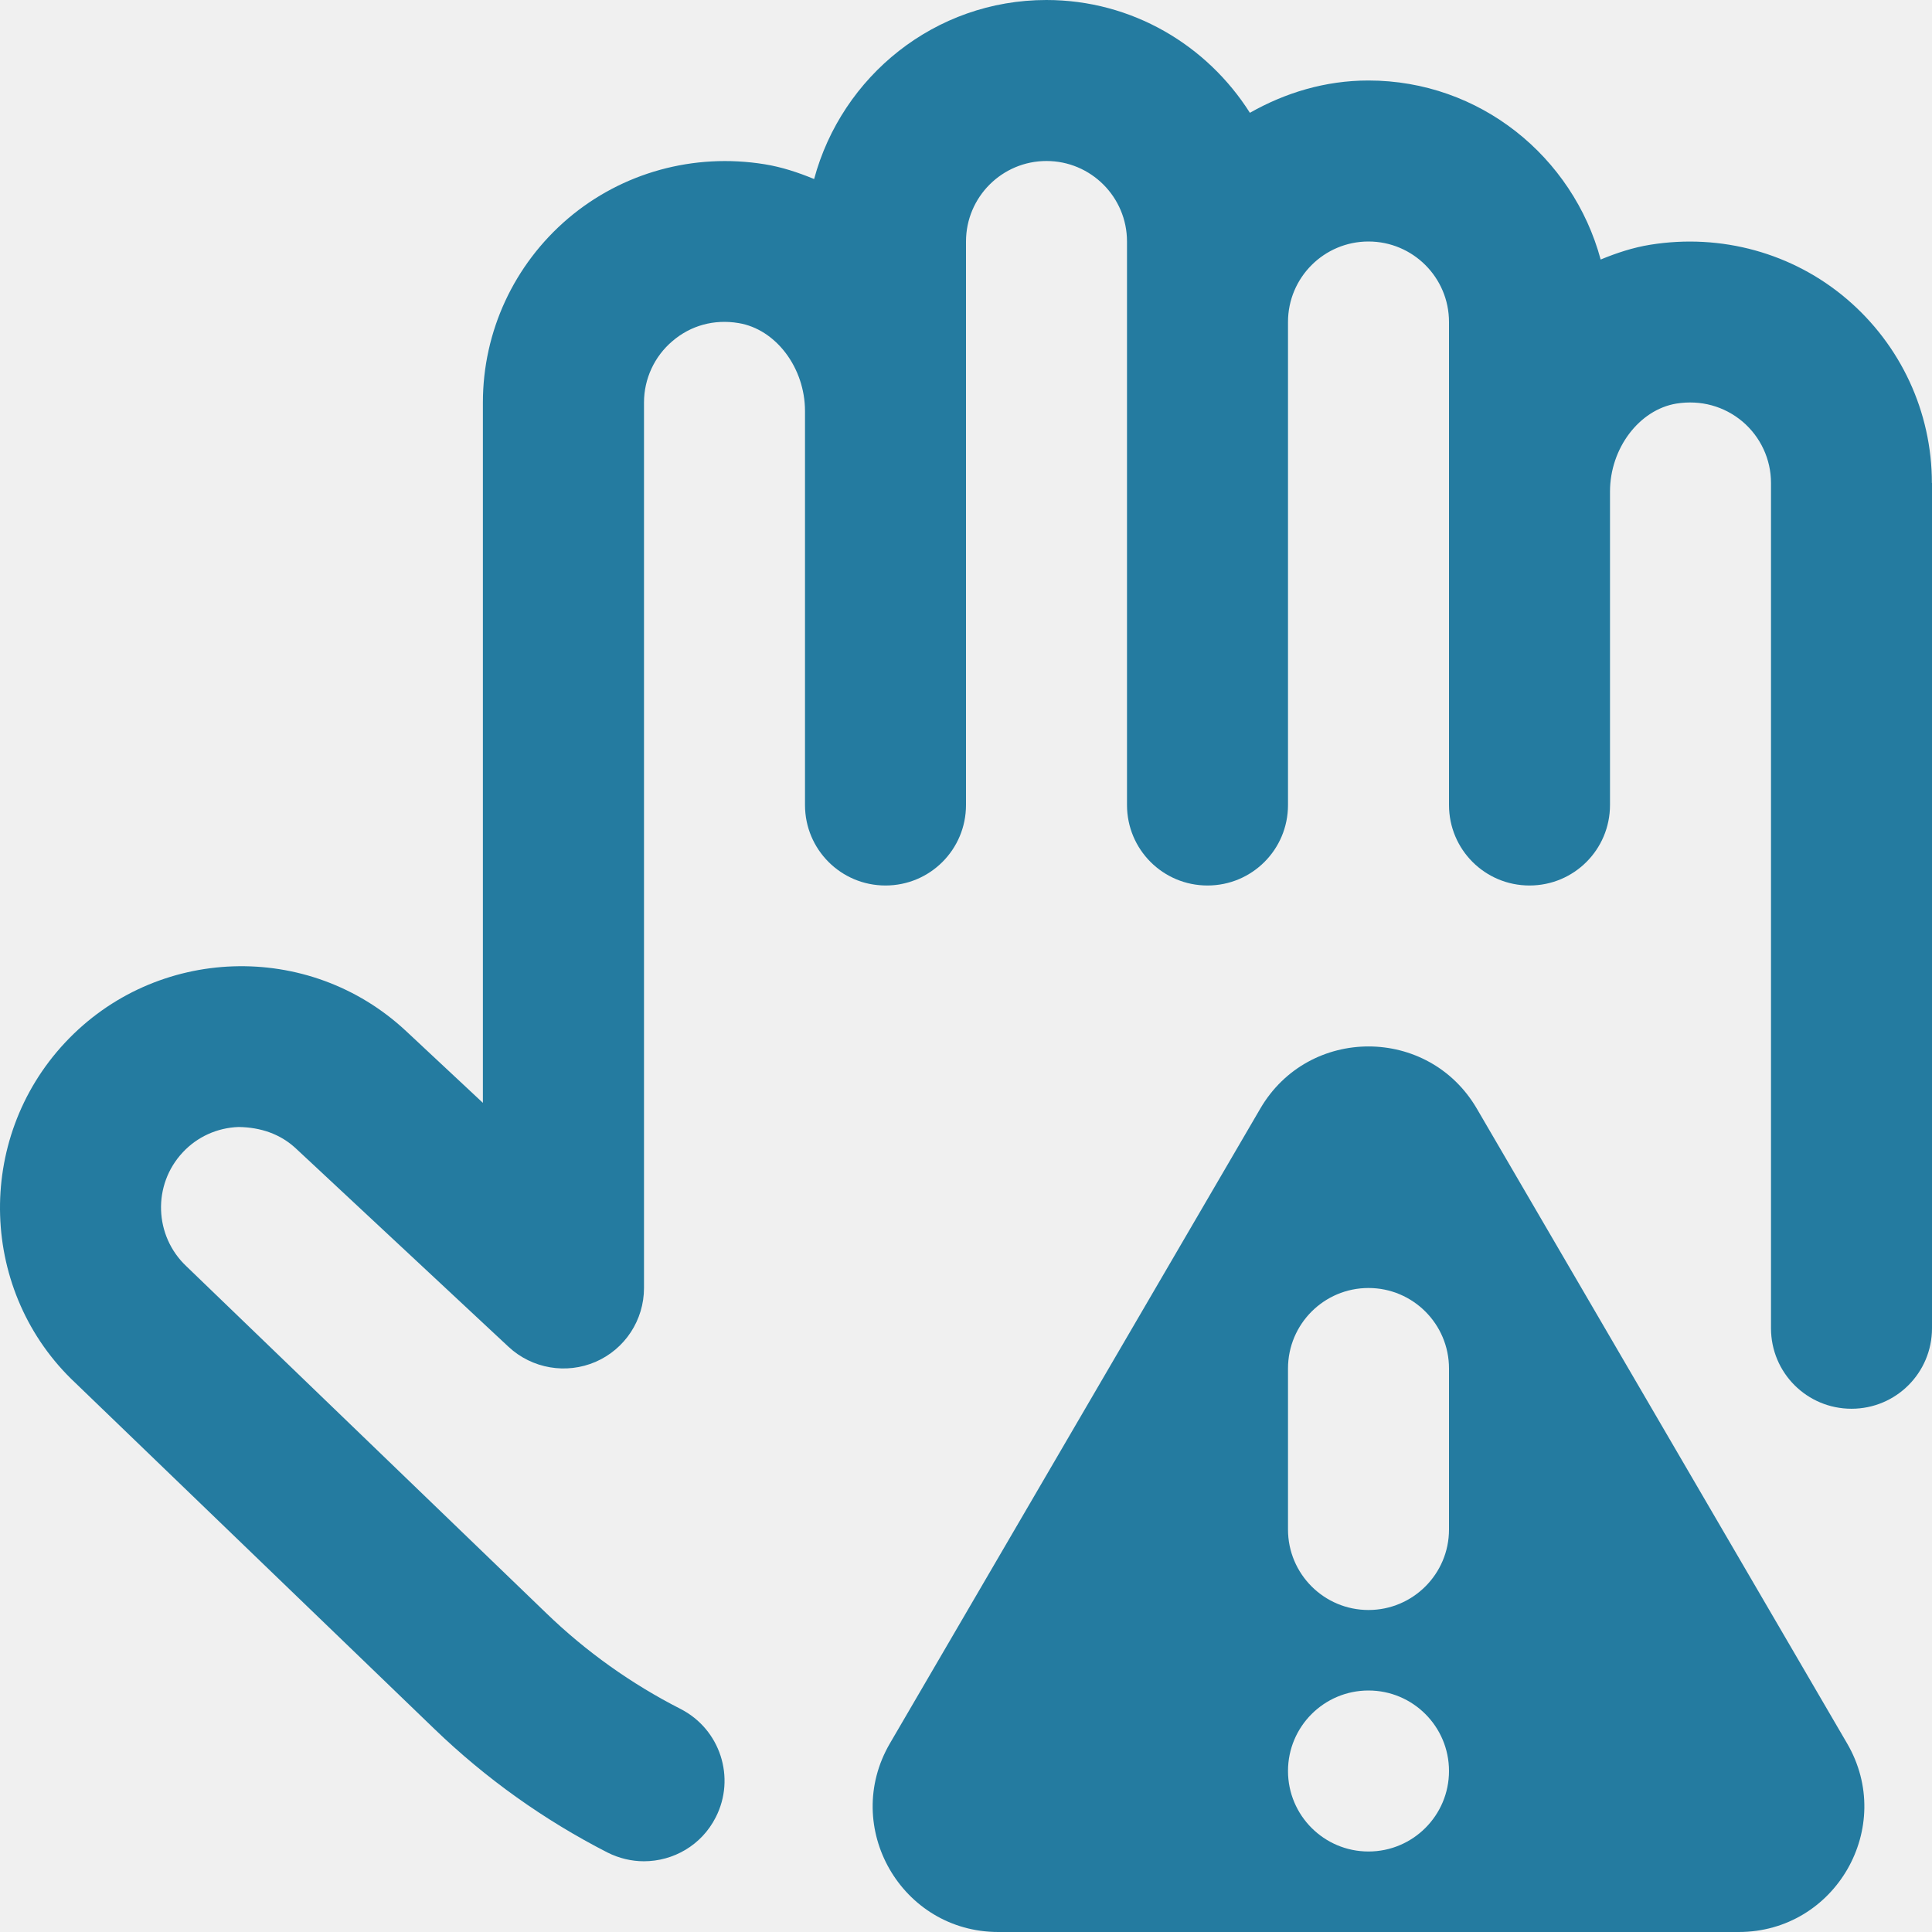
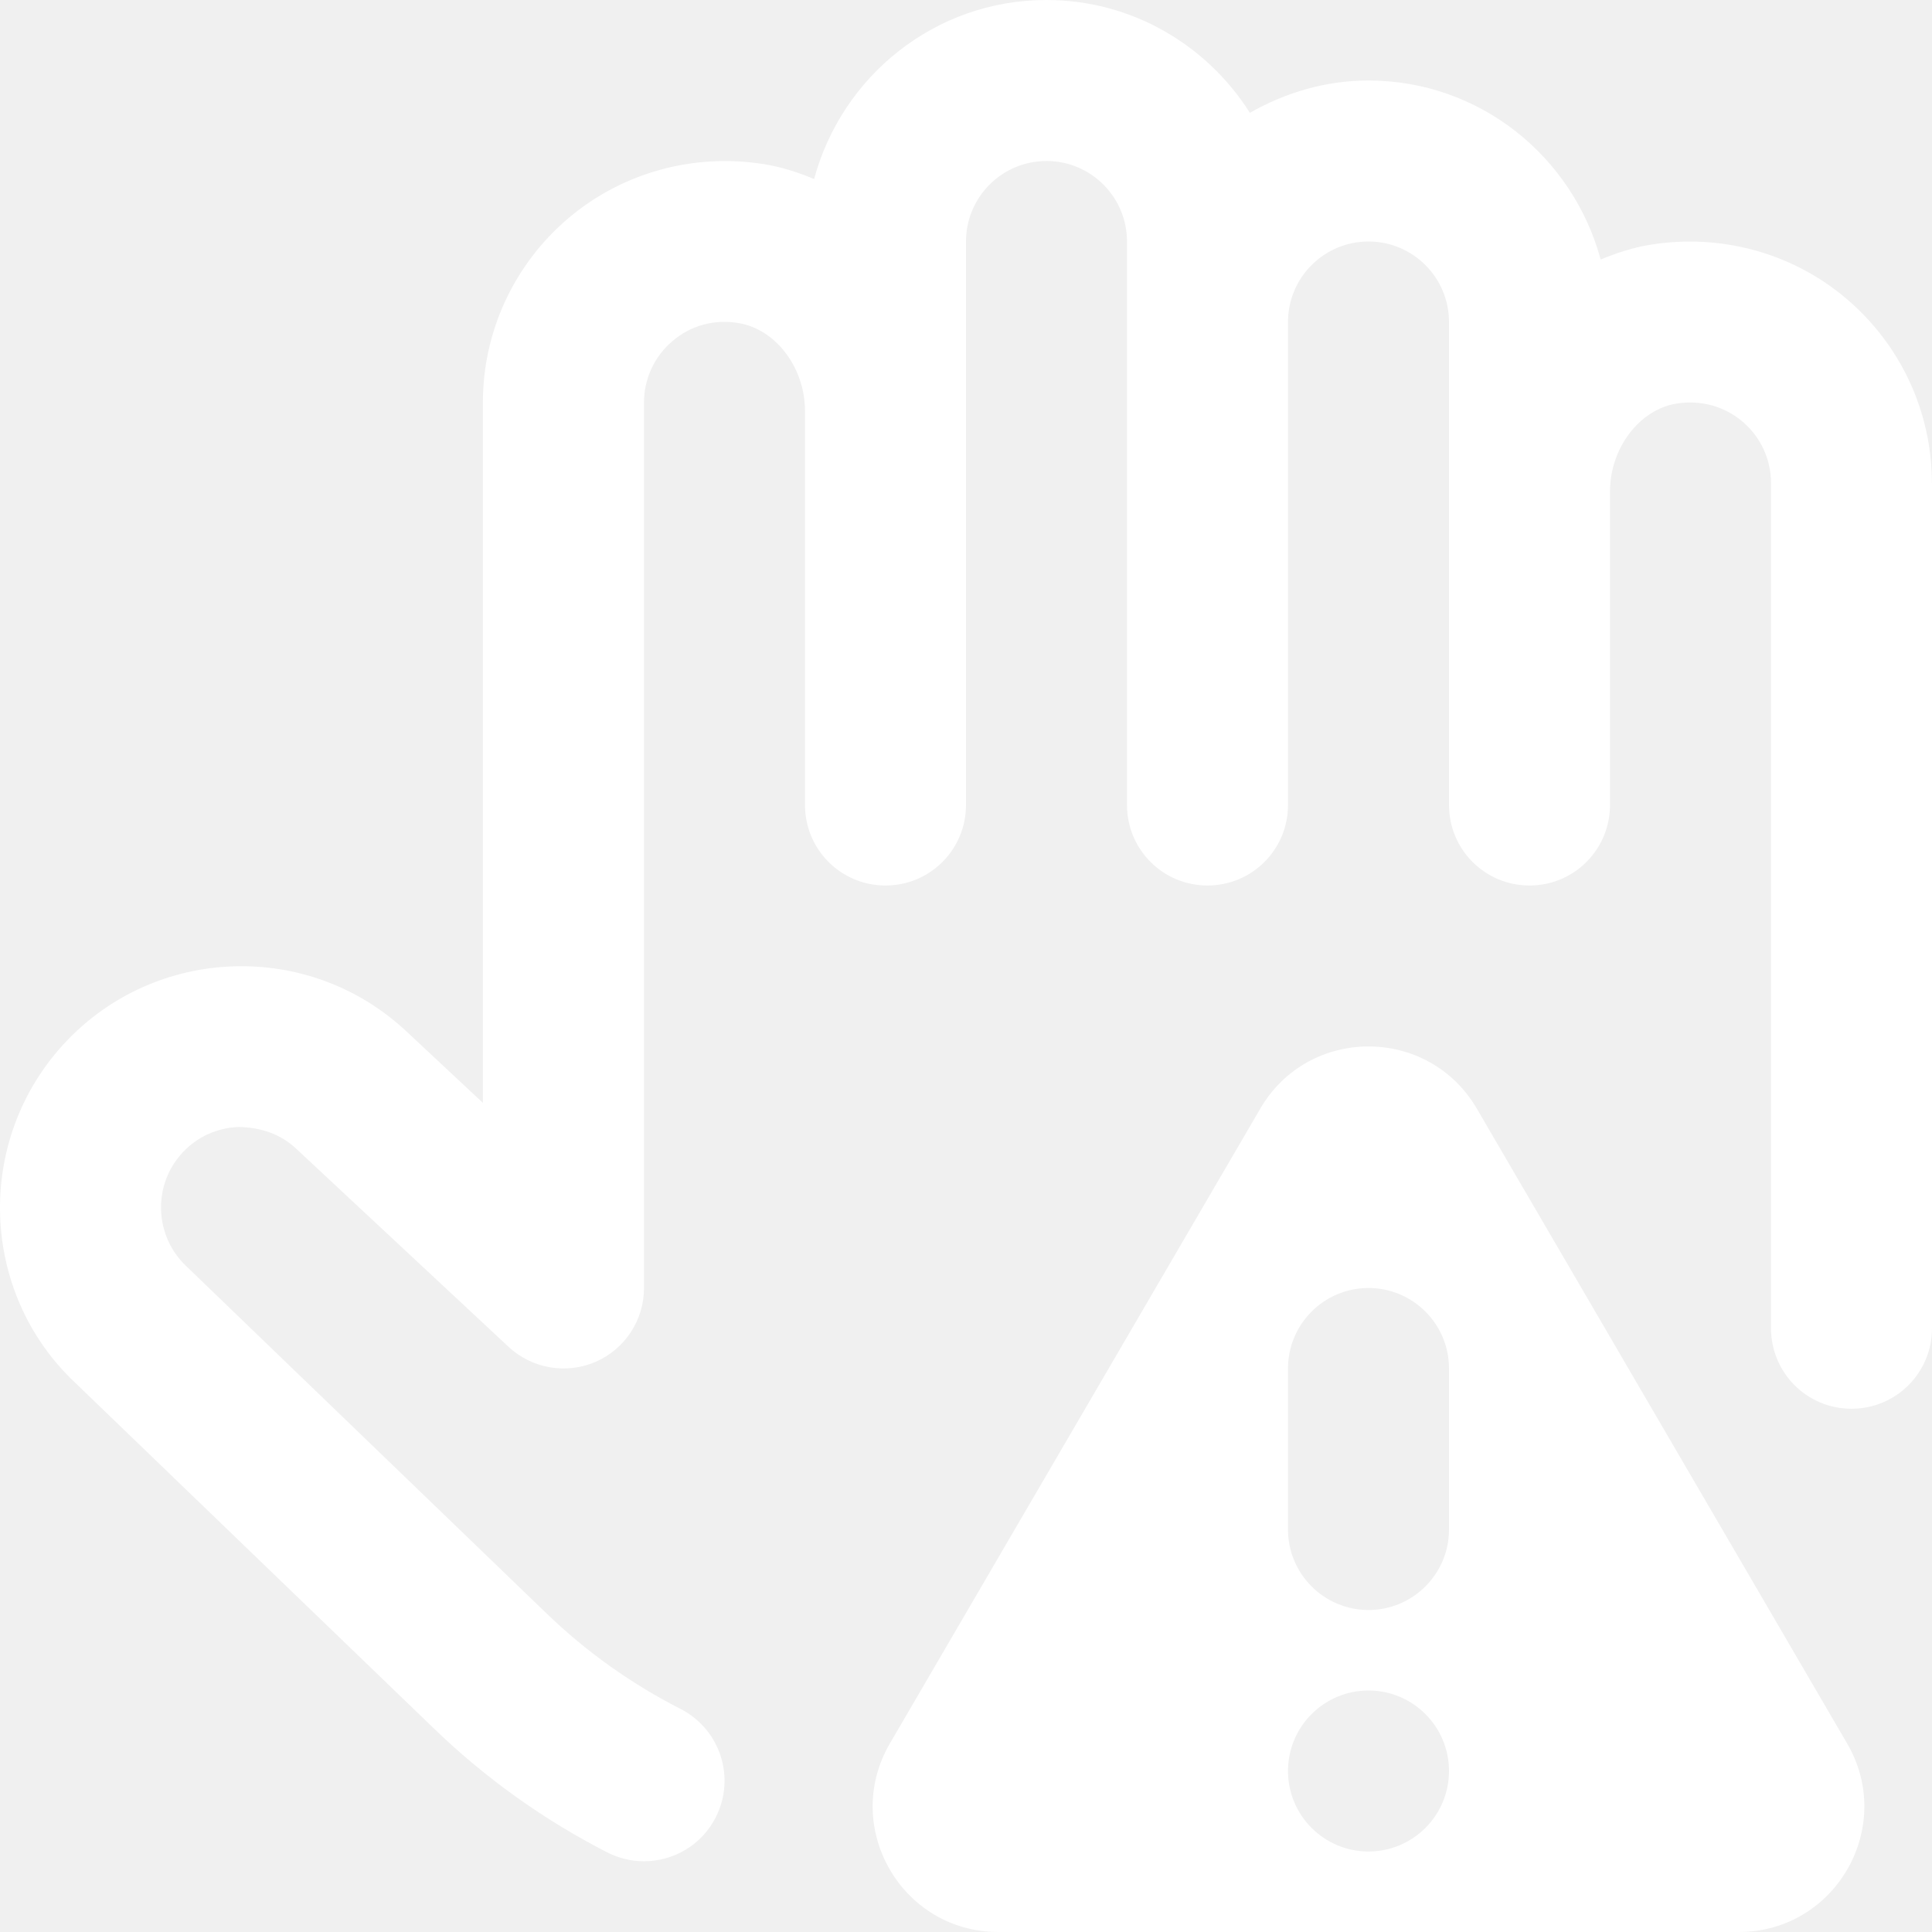
<svg xmlns="http://www.w3.org/2000/svg" width="18" height="18" viewBox="0 0 18 18" fill="none">
-   <path d="M13.76 10.33C13.309 9.556 12.191 9.556 11.741 10.33L8.291 16.243C7.837 17.022 8.399 18 9.301 18H16.199C17.102 18 17.663 17.021 17.209 16.243L13.76 10.33ZM12.75 17.25C12.336 17.25 12 16.914 12 16.5C12 16.086 12.336 15.75 12.75 15.75C13.164 15.75 13.5 16.086 13.5 16.5C13.5 16.914 13.164 17.25 12.75 17.25ZM13.5 14.25C13.5 14.664 13.164 15 12.75 15C12.336 15 12 14.664 12 14.25V12.75C12 12.336 12.336 12 12.75 12C13.164 12 13.5 12.336 13.5 12.75V14.25ZM18 4.5V12.375C18 12.79 17.665 13.125 17.25 13.125C16.835 13.125 16.5 12.79 16.5 12.375V4.5C16.5 4.279 16.403 4.071 16.235 3.928C16.064 3.784 15.845 3.724 15.619 3.76C15.272 3.817 15 4.177 15 4.58V7.5C15 7.915 14.665 8.25 14.25 8.25C13.835 8.25 13.5 7.915 13.5 7.5V3C13.5 2.586 13.164 2.25 12.75 2.25C12.336 2.25 12 2.586 12 3V7.5C12 7.915 11.665 8.25 11.25 8.25C10.835 8.25 10.5 7.915 10.5 7.5V2.25C10.5 1.836 10.164 1.5 9.75 1.5C9.336 1.5 9 1.836 9 2.25V7.5C9 7.915 8.665 8.25 8.25 8.25C7.835 8.25 7.5 7.915 7.5 7.5V3.83C7.5 3.427 7.229 3.067 6.881 3.01C6.654 2.972 6.435 3.032 6.265 3.178C6.097 3.32 6 3.53 6 3.75V12C6 12.299 5.823 12.569 5.549 12.688C5.276 12.806 4.957 12.752 4.738 12.548L2.759 10.702C2.613 10.565 2.429 10.503 2.223 10.5C2.024 10.507 1.838 10.591 1.703 10.736C1.419 11.039 1.436 11.515 1.737 11.798L5.088 15.028C5.46 15.388 5.882 15.688 6.341 15.922C6.71 16.111 6.857 16.563 6.668 16.932C6.536 17.192 6.273 17.341 5.999 17.341C5.885 17.341 5.768 17.314 5.659 17.259C5.069 16.957 4.526 16.57 4.047 16.108L0.704 12.886C-0.193 12.046 -0.241 10.619 0.607 9.713C1.453 8.809 2.877 8.76 3.783 9.606L4.499 10.275V3.75C4.499 3.088 4.789 2.464 5.293 2.035C5.797 1.607 6.463 1.424 7.122 1.53C7.284 1.556 7.437 1.607 7.585 1.668C7.843 0.71 8.711 0 9.749 0C10.547 0 11.246 0.421 11.645 1.051C11.973 0.865 12.346 0.75 12.749 0.75C13.787 0.75 14.654 1.46 14.913 2.418C15.061 2.357 15.214 2.306 15.376 2.28C16.036 2.174 16.702 2.357 17.205 2.785C17.709 3.214 17.999 3.838 17.999 4.5H18Z" fill="#247BA0" />
+   <path d="M13.76 10.33C13.309 9.556 12.191 9.556 11.741 10.33L8.291 16.243C7.837 17.022 8.399 18 9.301 18H16.199C17.102 18 17.663 17.021 17.209 16.243L13.76 10.33ZM12.75 17.25C12.336 17.25 12 16.914 12 16.5C12 16.086 12.336 15.75 12.75 15.75C13.164 15.75 13.5 16.086 13.5 16.5C13.5 16.914 13.164 17.25 12.75 17.25ZM13.5 14.25C13.5 14.664 13.164 15 12.75 15C12.336 15 12 14.664 12 14.25V12.75C12 12.336 12.336 12 12.75 12C13.164 12 13.5 12.336 13.5 12.75V14.25ZM18 4.5V12.375C18 12.79 17.665 13.125 17.25 13.125C16.835 13.125 16.5 12.79 16.5 12.375V4.5C16.5 4.279 16.403 4.071 16.235 3.928C16.064 3.784 15.845 3.724 15.619 3.76C15.272 3.817 15 4.177 15 4.58V7.5C15 7.915 14.665 8.25 14.25 8.25C13.835 8.25 13.5 7.915 13.5 7.5V3C13.5 2.586 13.164 2.25 12.75 2.25C12.336 2.25 12 2.586 12 3V7.5C12 7.915 11.665 8.25 11.25 8.25C10.835 8.25 10.5 7.915 10.5 7.5V2.25C10.5 1.836 10.164 1.5 9.75 1.5C9.336 1.5 9 1.836 9 2.25V7.5C9 7.915 8.665 8.25 8.25 8.25C7.835 8.25 7.5 7.915 7.5 7.5V3.83C7.5 3.427 7.229 3.067 6.881 3.01C6.654 2.972 6.435 3.032 6.265 3.178C6.097 3.32 6 3.53 6 3.75V12C6 12.299 5.823 12.569 5.549 12.688C5.276 12.806 4.957 12.752 4.738 12.548L2.759 10.702C2.613 10.565 2.429 10.503 2.223 10.5C2.024 10.507 1.838 10.591 1.703 10.736C1.419 11.039 1.436 11.515 1.737 11.798L5.088 15.028C5.46 15.388 5.882 15.688 6.341 15.922C6.71 16.111 6.857 16.563 6.668 16.932C6.536 17.192 6.273 17.341 5.999 17.341C5.885 17.341 5.768 17.314 5.659 17.259C5.069 16.957 4.526 16.57 4.047 16.108L0.704 12.886C-0.193 12.046 -0.241 10.619 0.607 9.713C1.453 8.809 2.877 8.76 3.783 9.606L4.499 10.275V3.75C4.499 3.088 4.789 2.464 5.293 2.035C5.797 1.607 6.463 1.424 7.122 1.53C7.284 1.556 7.437 1.607 7.585 1.668C7.843 0.71 8.711 0 9.749 0C10.547 0 11.246 0.421 11.645 1.051C11.973 0.865 12.346 0.75 12.749 0.75C13.787 0.75 14.654 1.46 14.913 2.418C15.061 2.357 15.214 2.306 15.376 2.28C16.036 2.174 16.702 2.357 17.205 2.785C17.709 3.214 17.999 3.838 17.999 4.5H18Z" fill="white" />
</svg>
